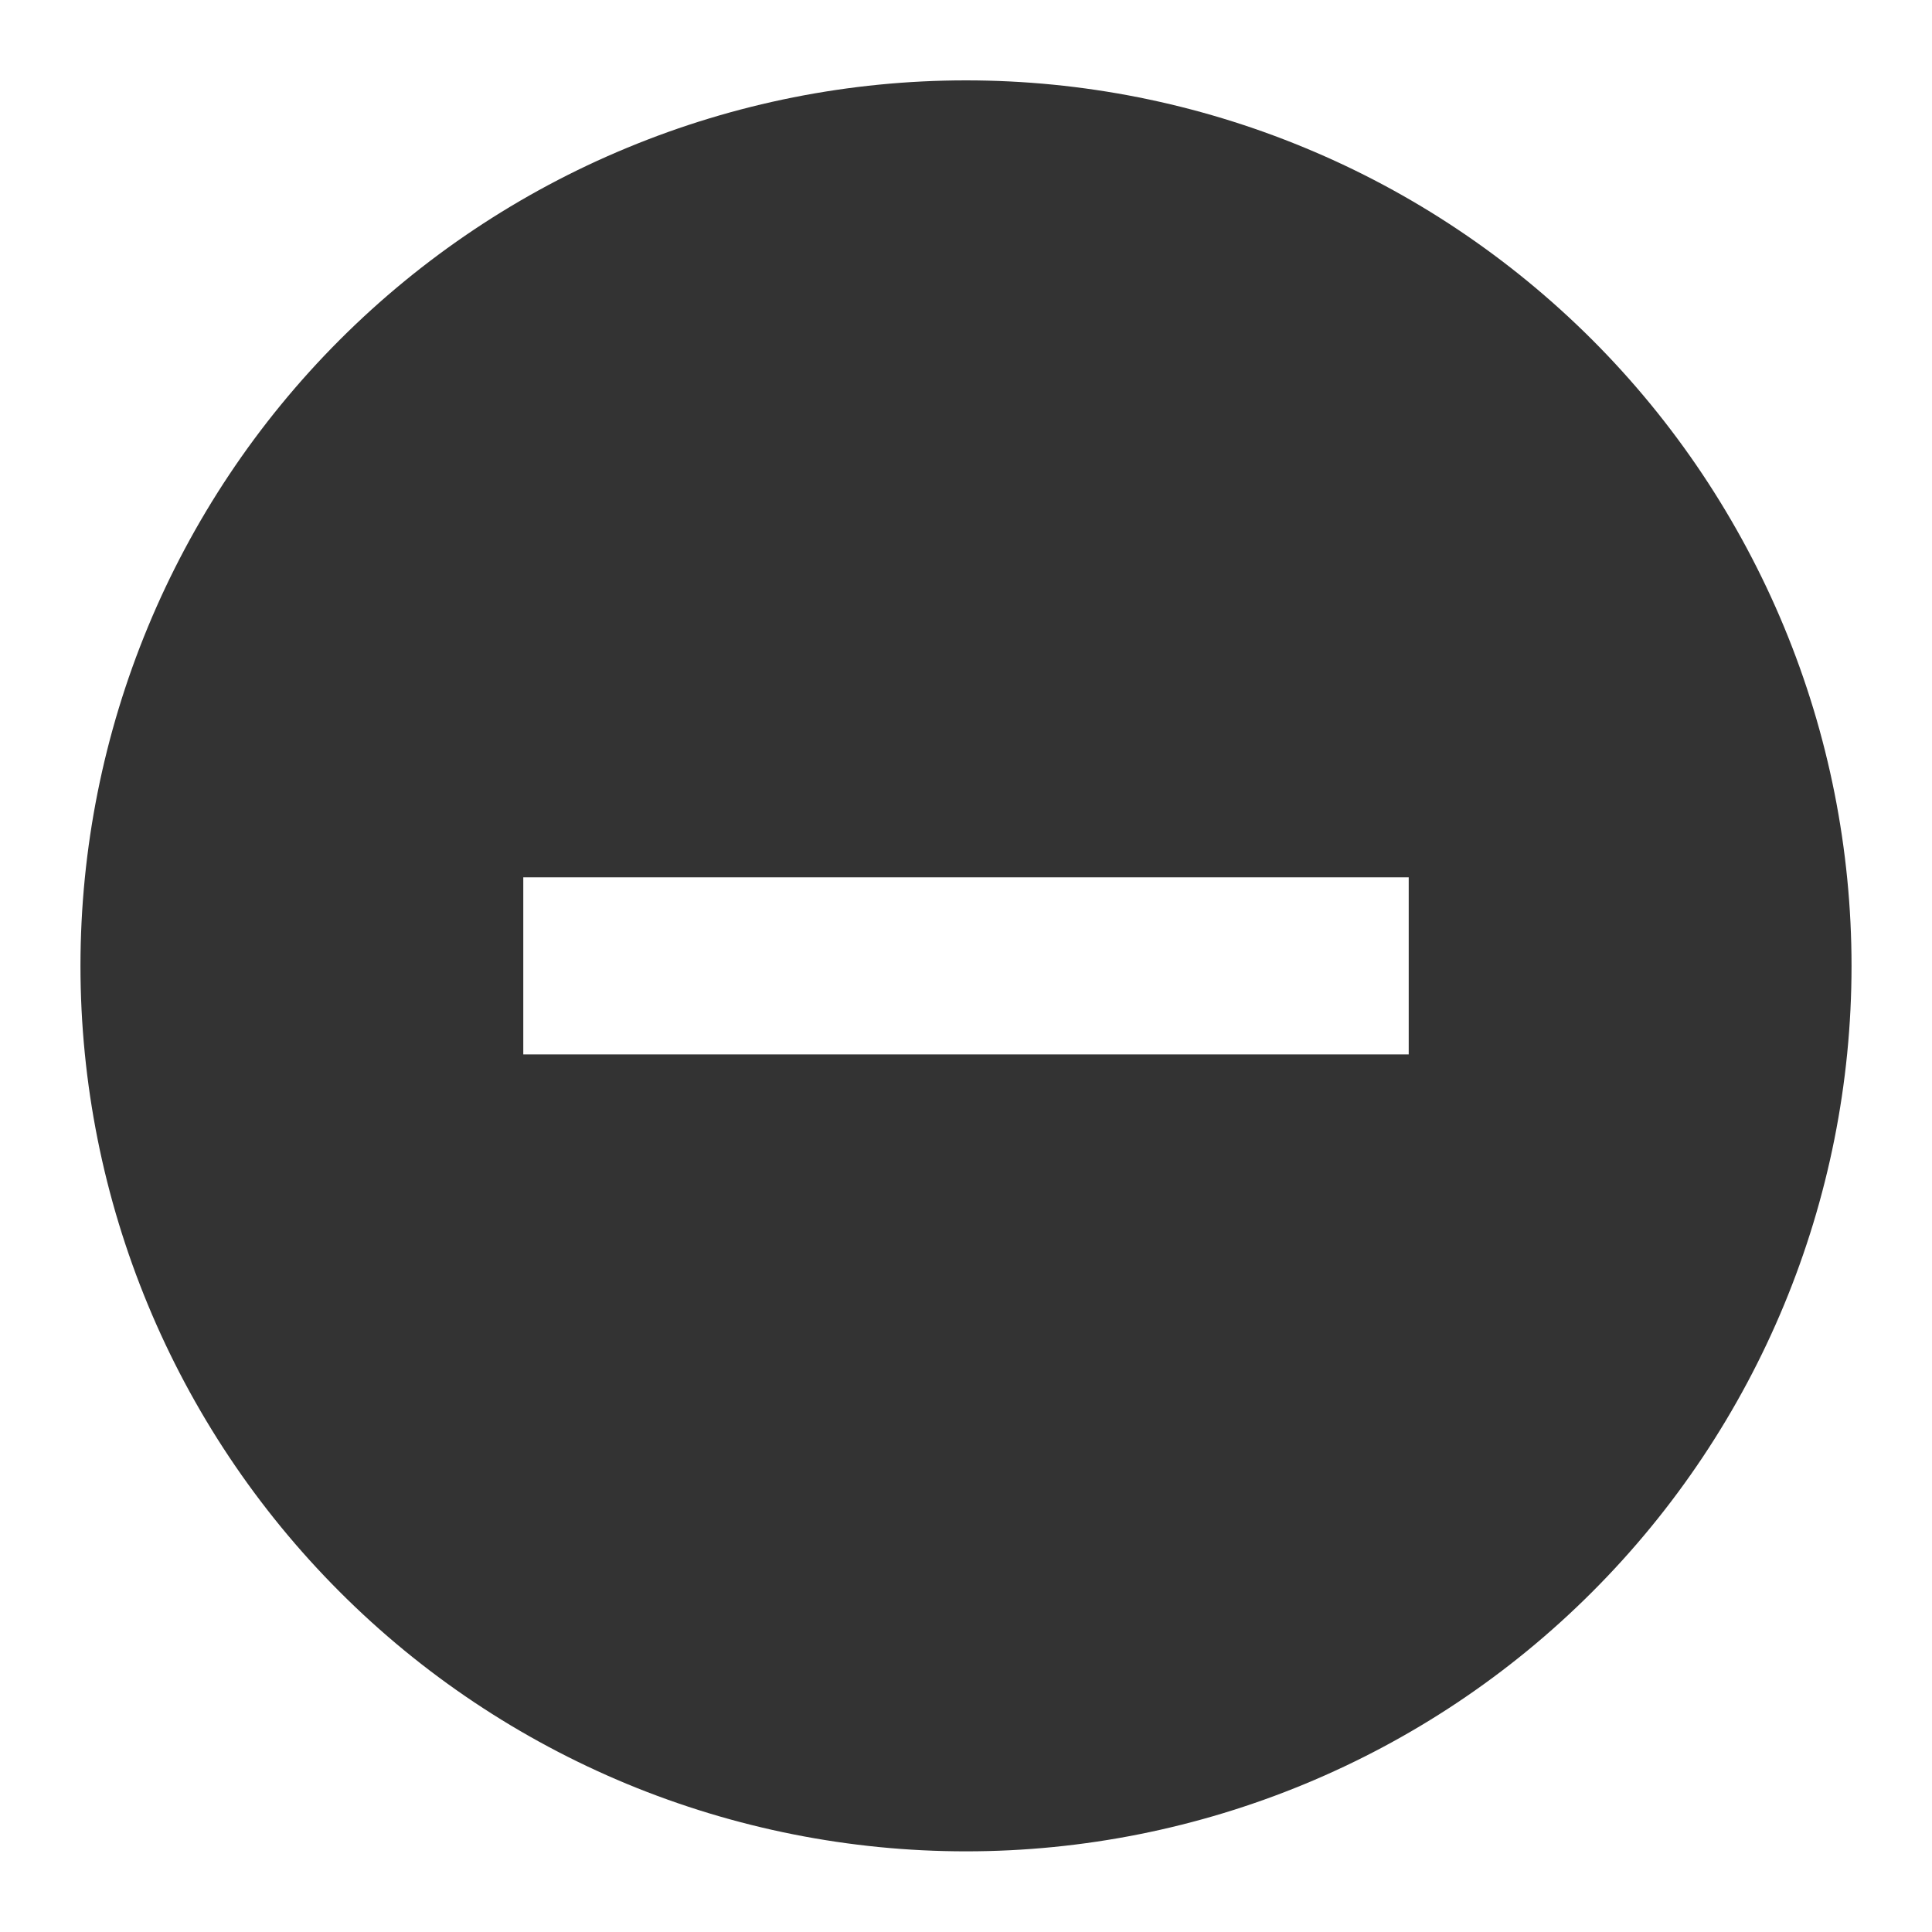
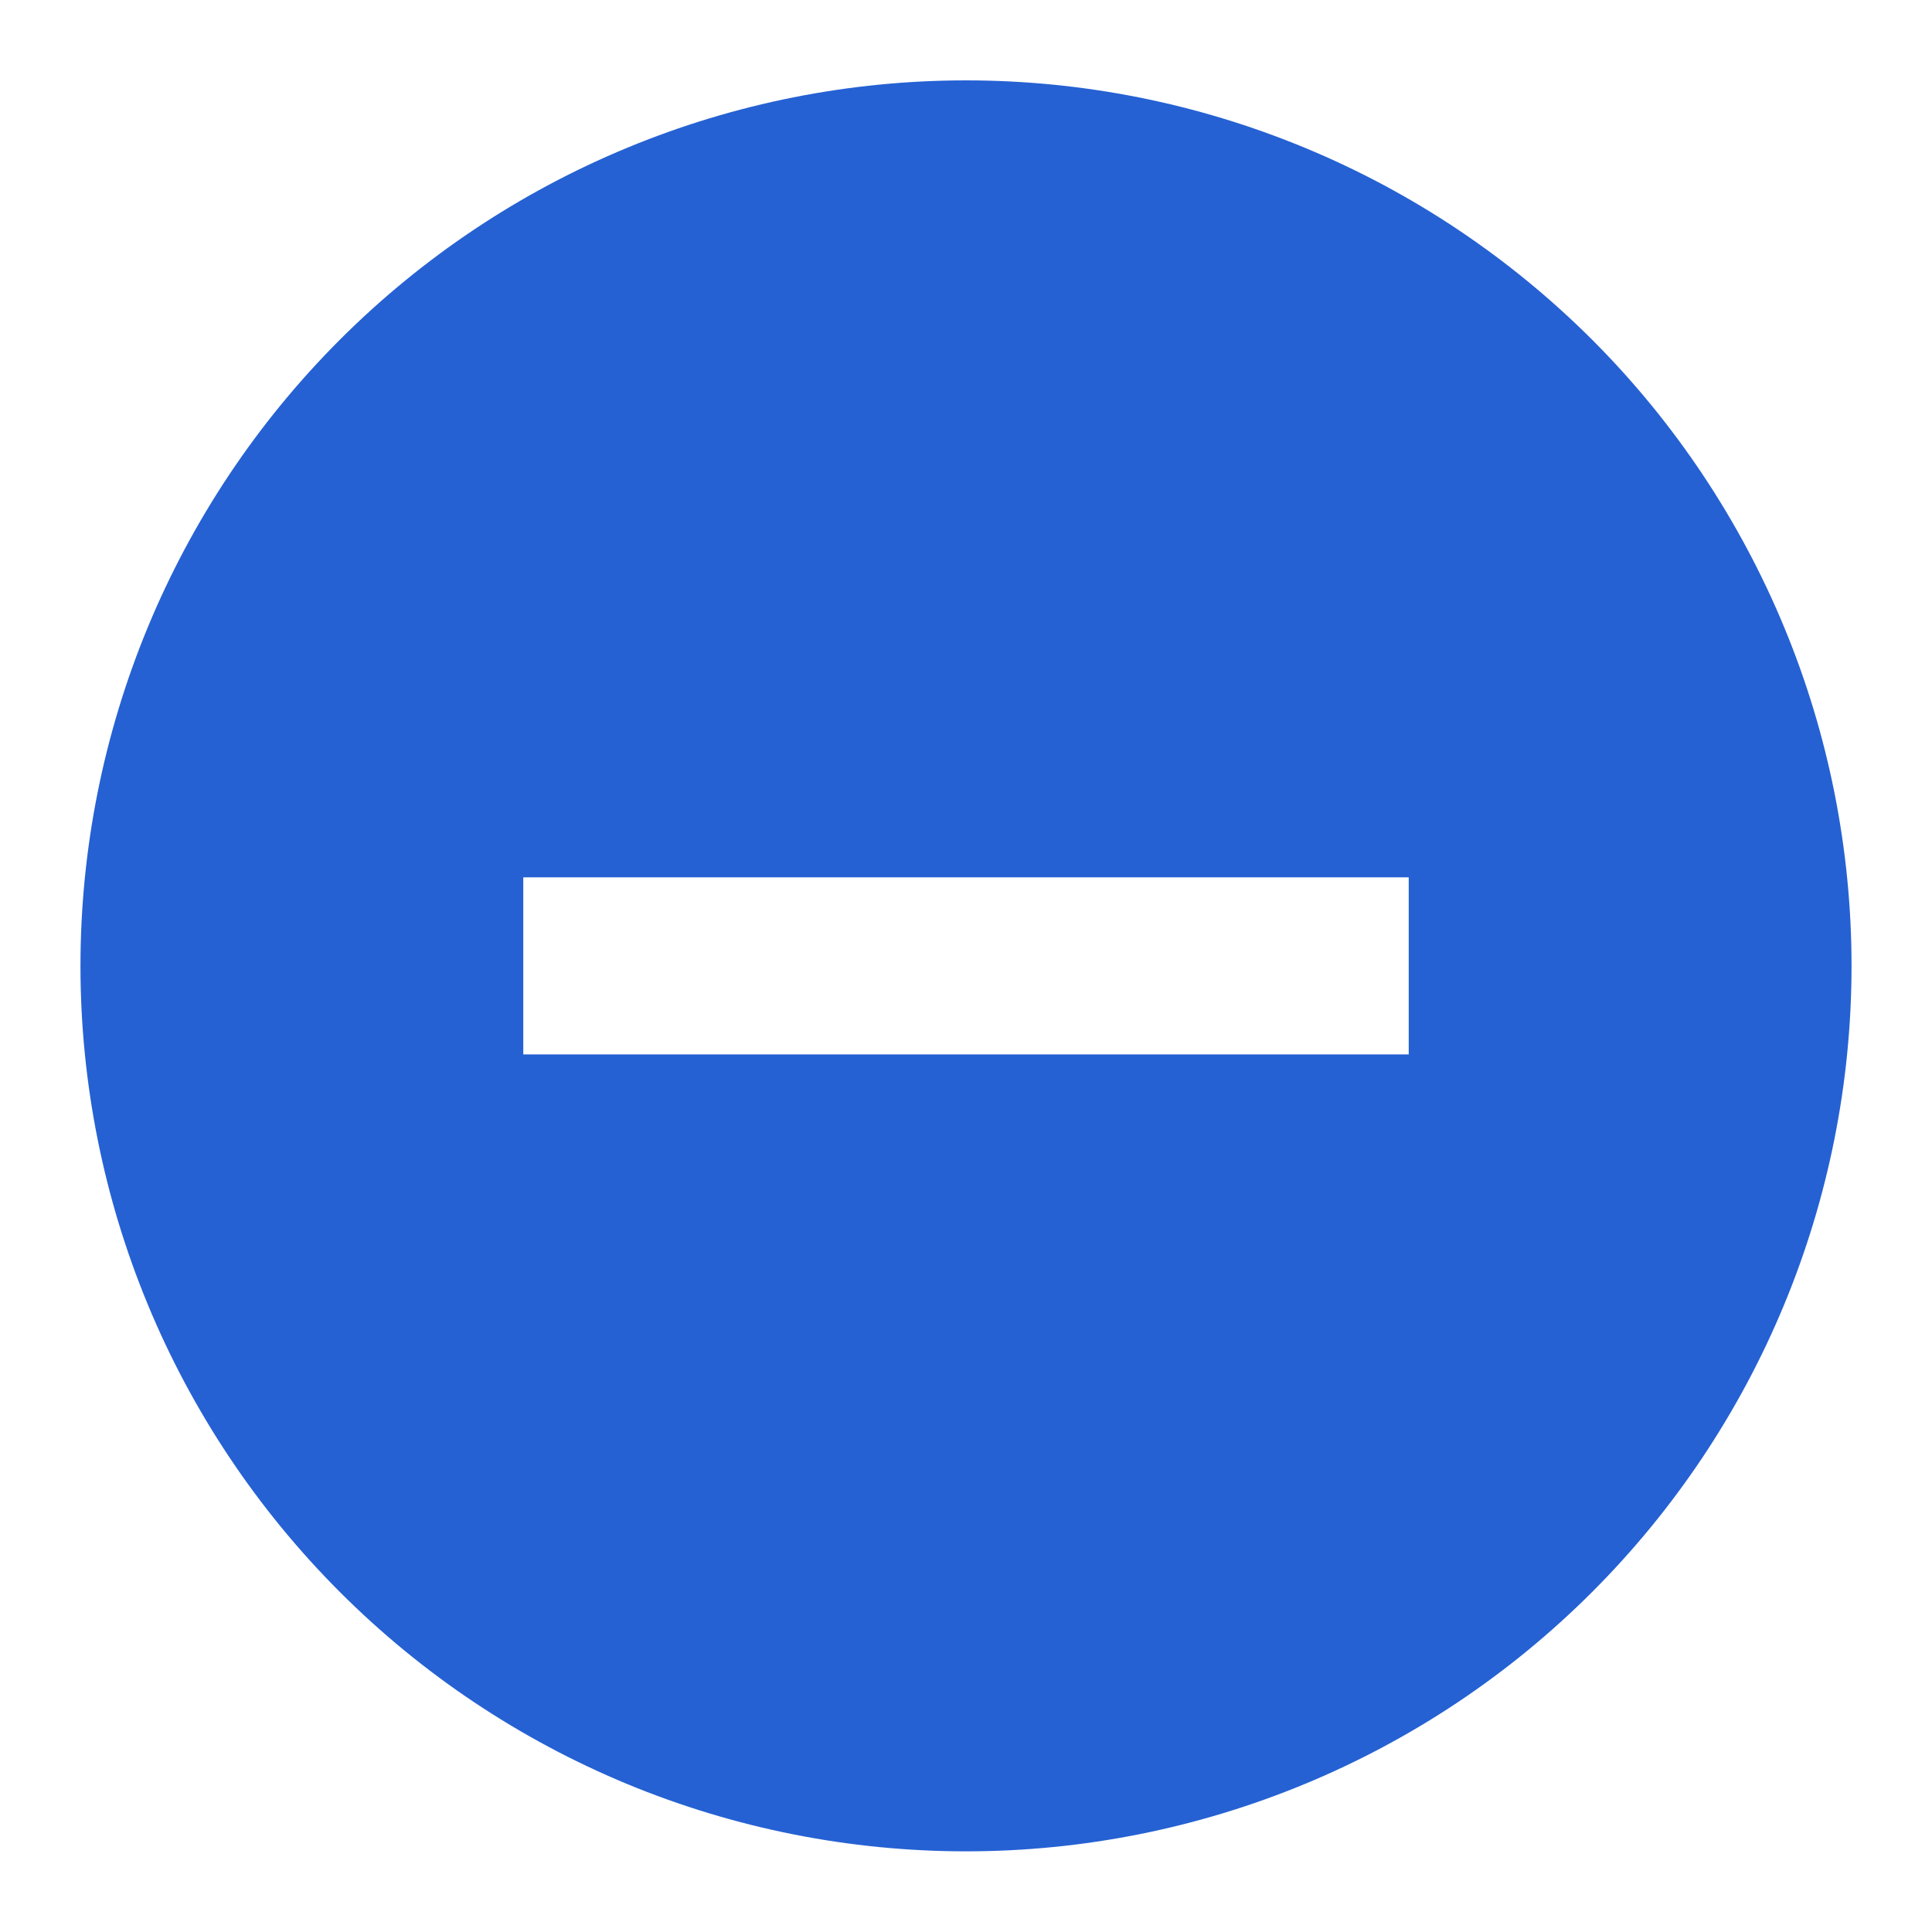
<svg xmlns="http://www.w3.org/2000/svg" width="20" height="20" viewBox="0 0 20 20" fill="none">
-   <path d="M14.583 10.915H5.417V9.082H14.583M10 0.832C8.796 0.832 7.604 1.069 6.492 1.53C5.38 1.99 4.369 2.666 3.518 3.517C1.799 5.236 0.833 7.568 0.833 9.999C0.833 12.43 1.799 14.761 3.518 16.48C4.369 17.332 5.38 18.007 6.492 18.468C7.604 18.928 8.796 19.165 10 19.165C12.431 19.165 14.763 18.2 16.482 16.48C18.201 14.761 19.167 12.43 19.167 9.999C19.167 8.795 18.93 7.603 18.469 6.491C18.008 5.379 17.333 4.368 16.482 3.517C15.63 2.666 14.62 1.99 13.508 1.53C12.396 1.069 11.204 0.832 10 0.832Z" fill="#333333" />
+   <path d="M14.583 10.915H5.417V9.082H14.583M10 0.832C8.796 0.832 7.604 1.069 6.492 1.53C5.38 1.99 4.369 2.666 3.518 3.517C1.799 5.236 0.833 7.568 0.833 9.999C0.833 12.43 1.799 14.761 3.518 16.48C4.369 17.332 5.38 18.007 6.492 18.468C7.604 18.928 8.796 19.165 10 19.165C12.431 19.165 14.763 18.2 16.482 16.48C18.201 14.761 19.167 12.43 19.167 9.999C19.167 8.795 18.93 7.603 18.469 6.491C18.008 5.379 17.333 4.368 16.482 3.517C15.63 2.666 14.62 1.99 13.508 1.53C12.396 1.069 11.204 0.832 10 0.832Z" fill="#2561D3" />
</svg>
